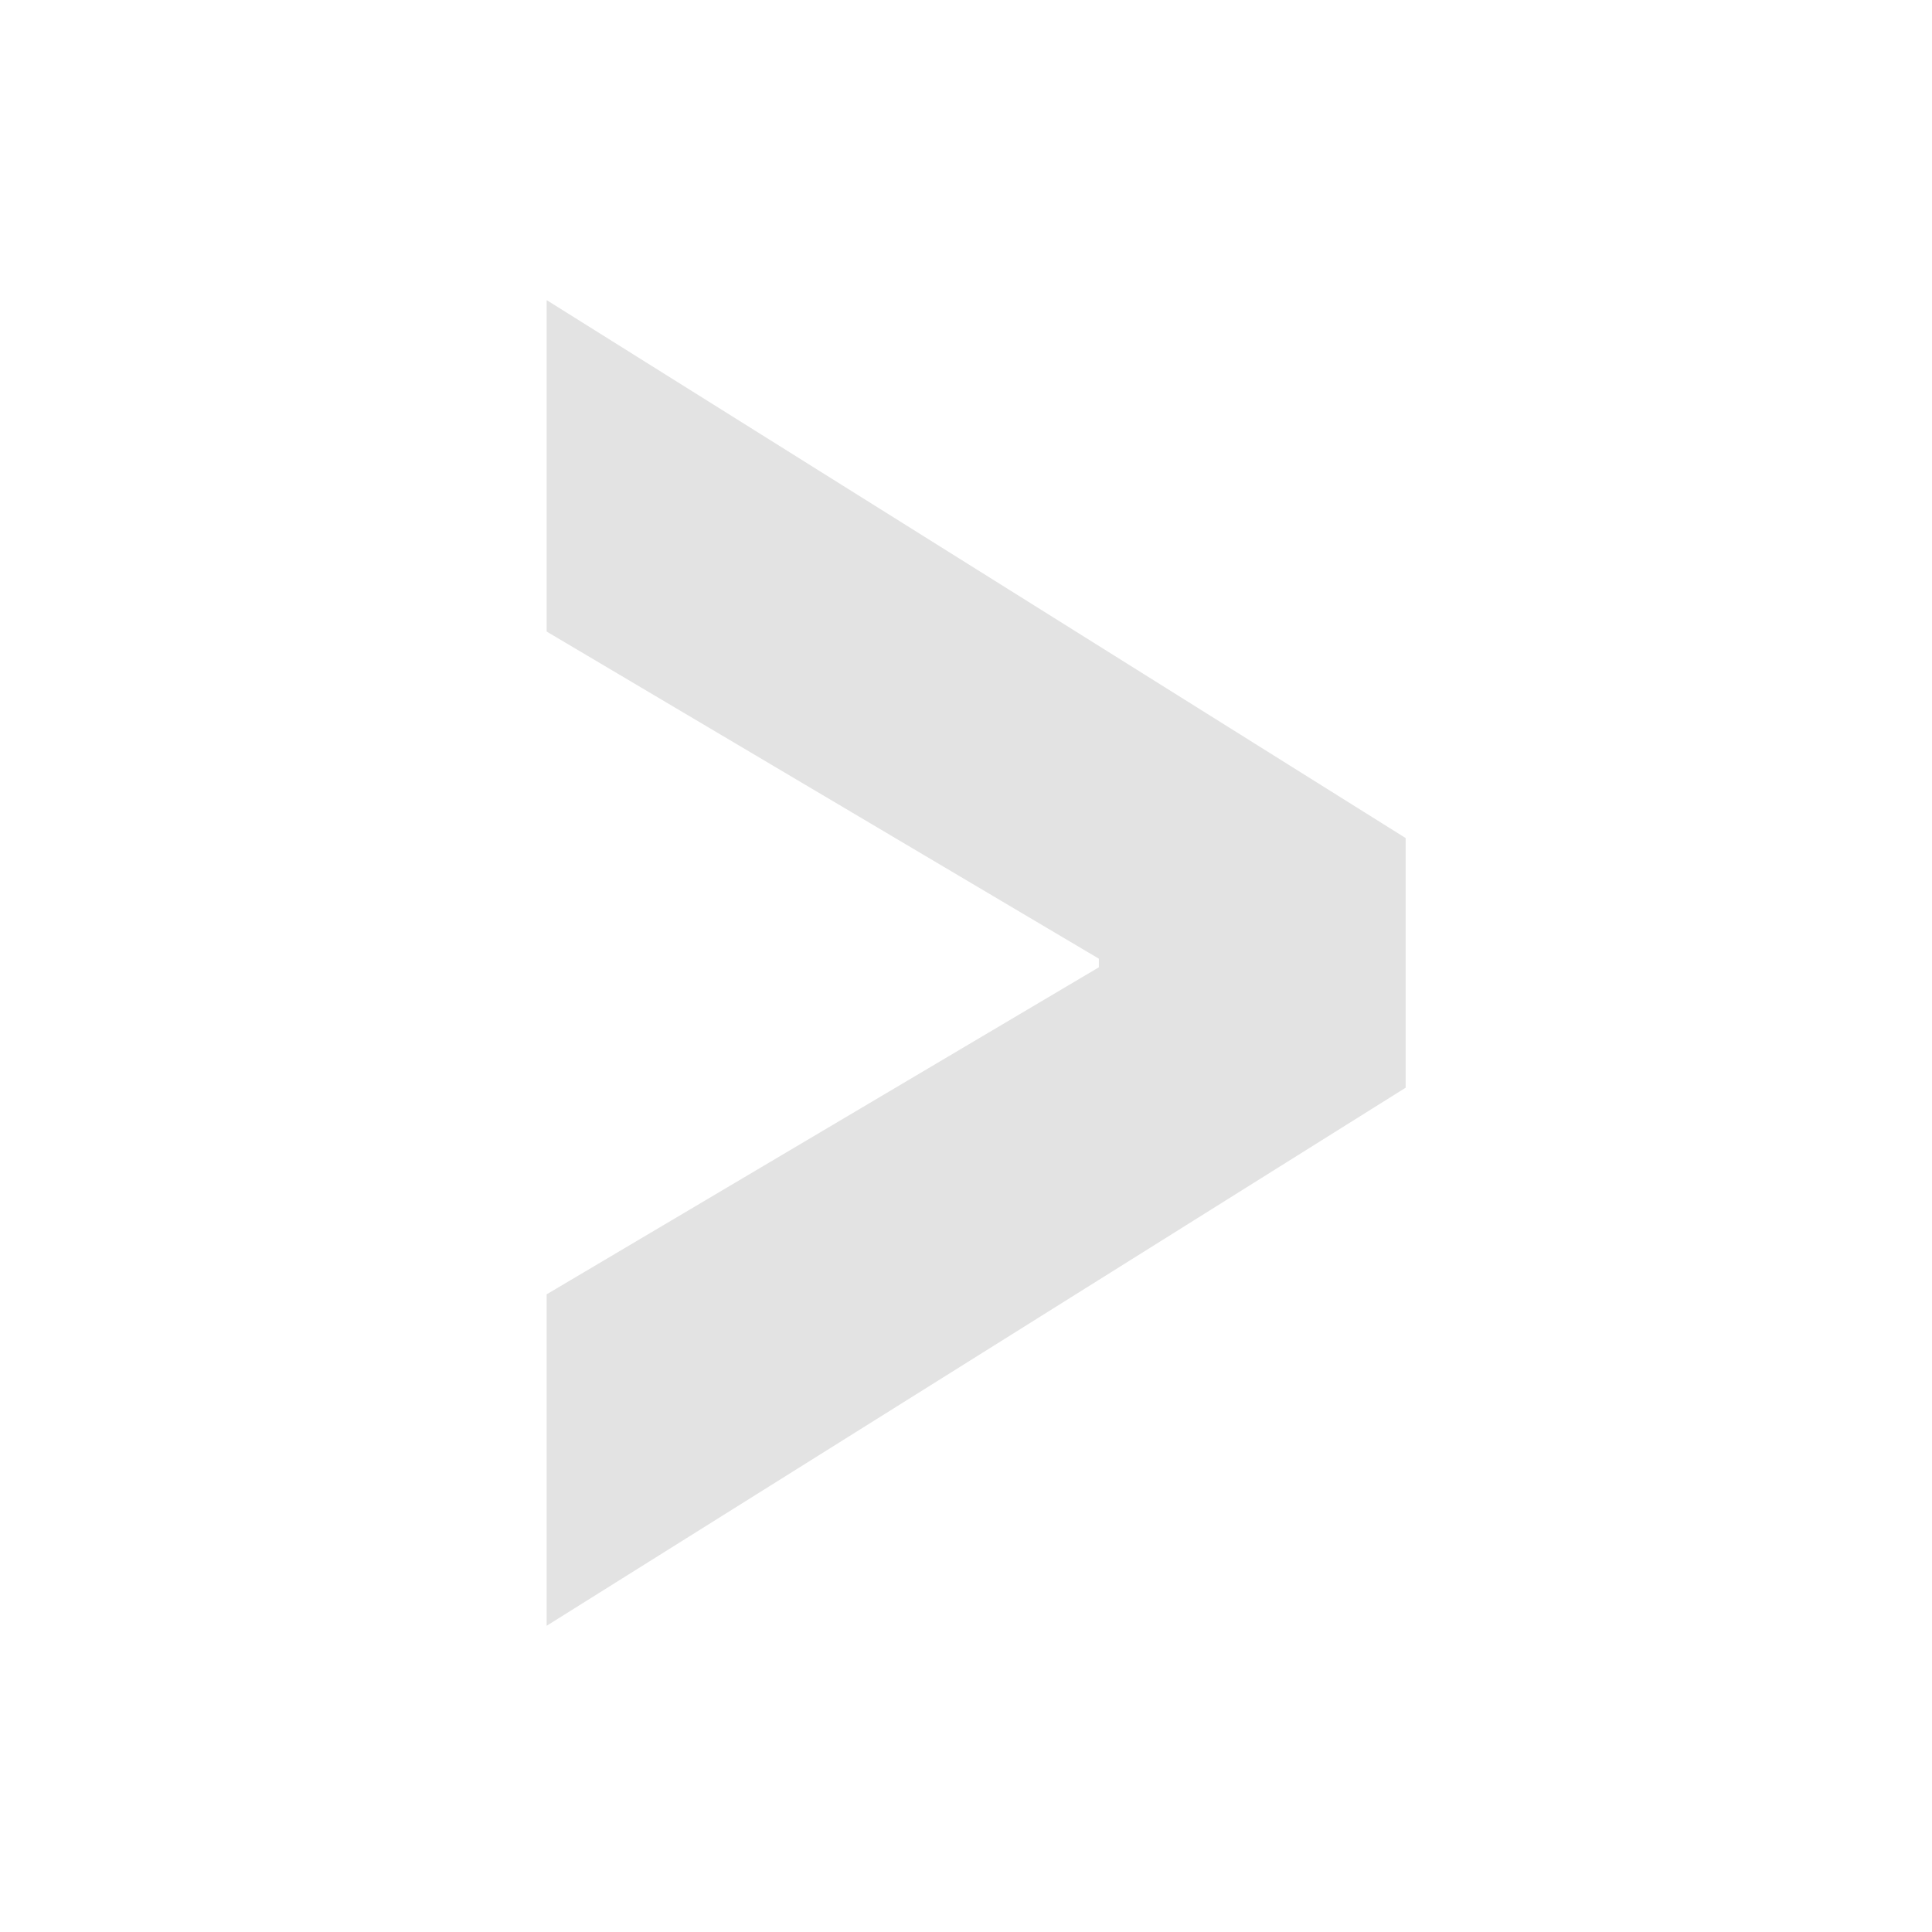
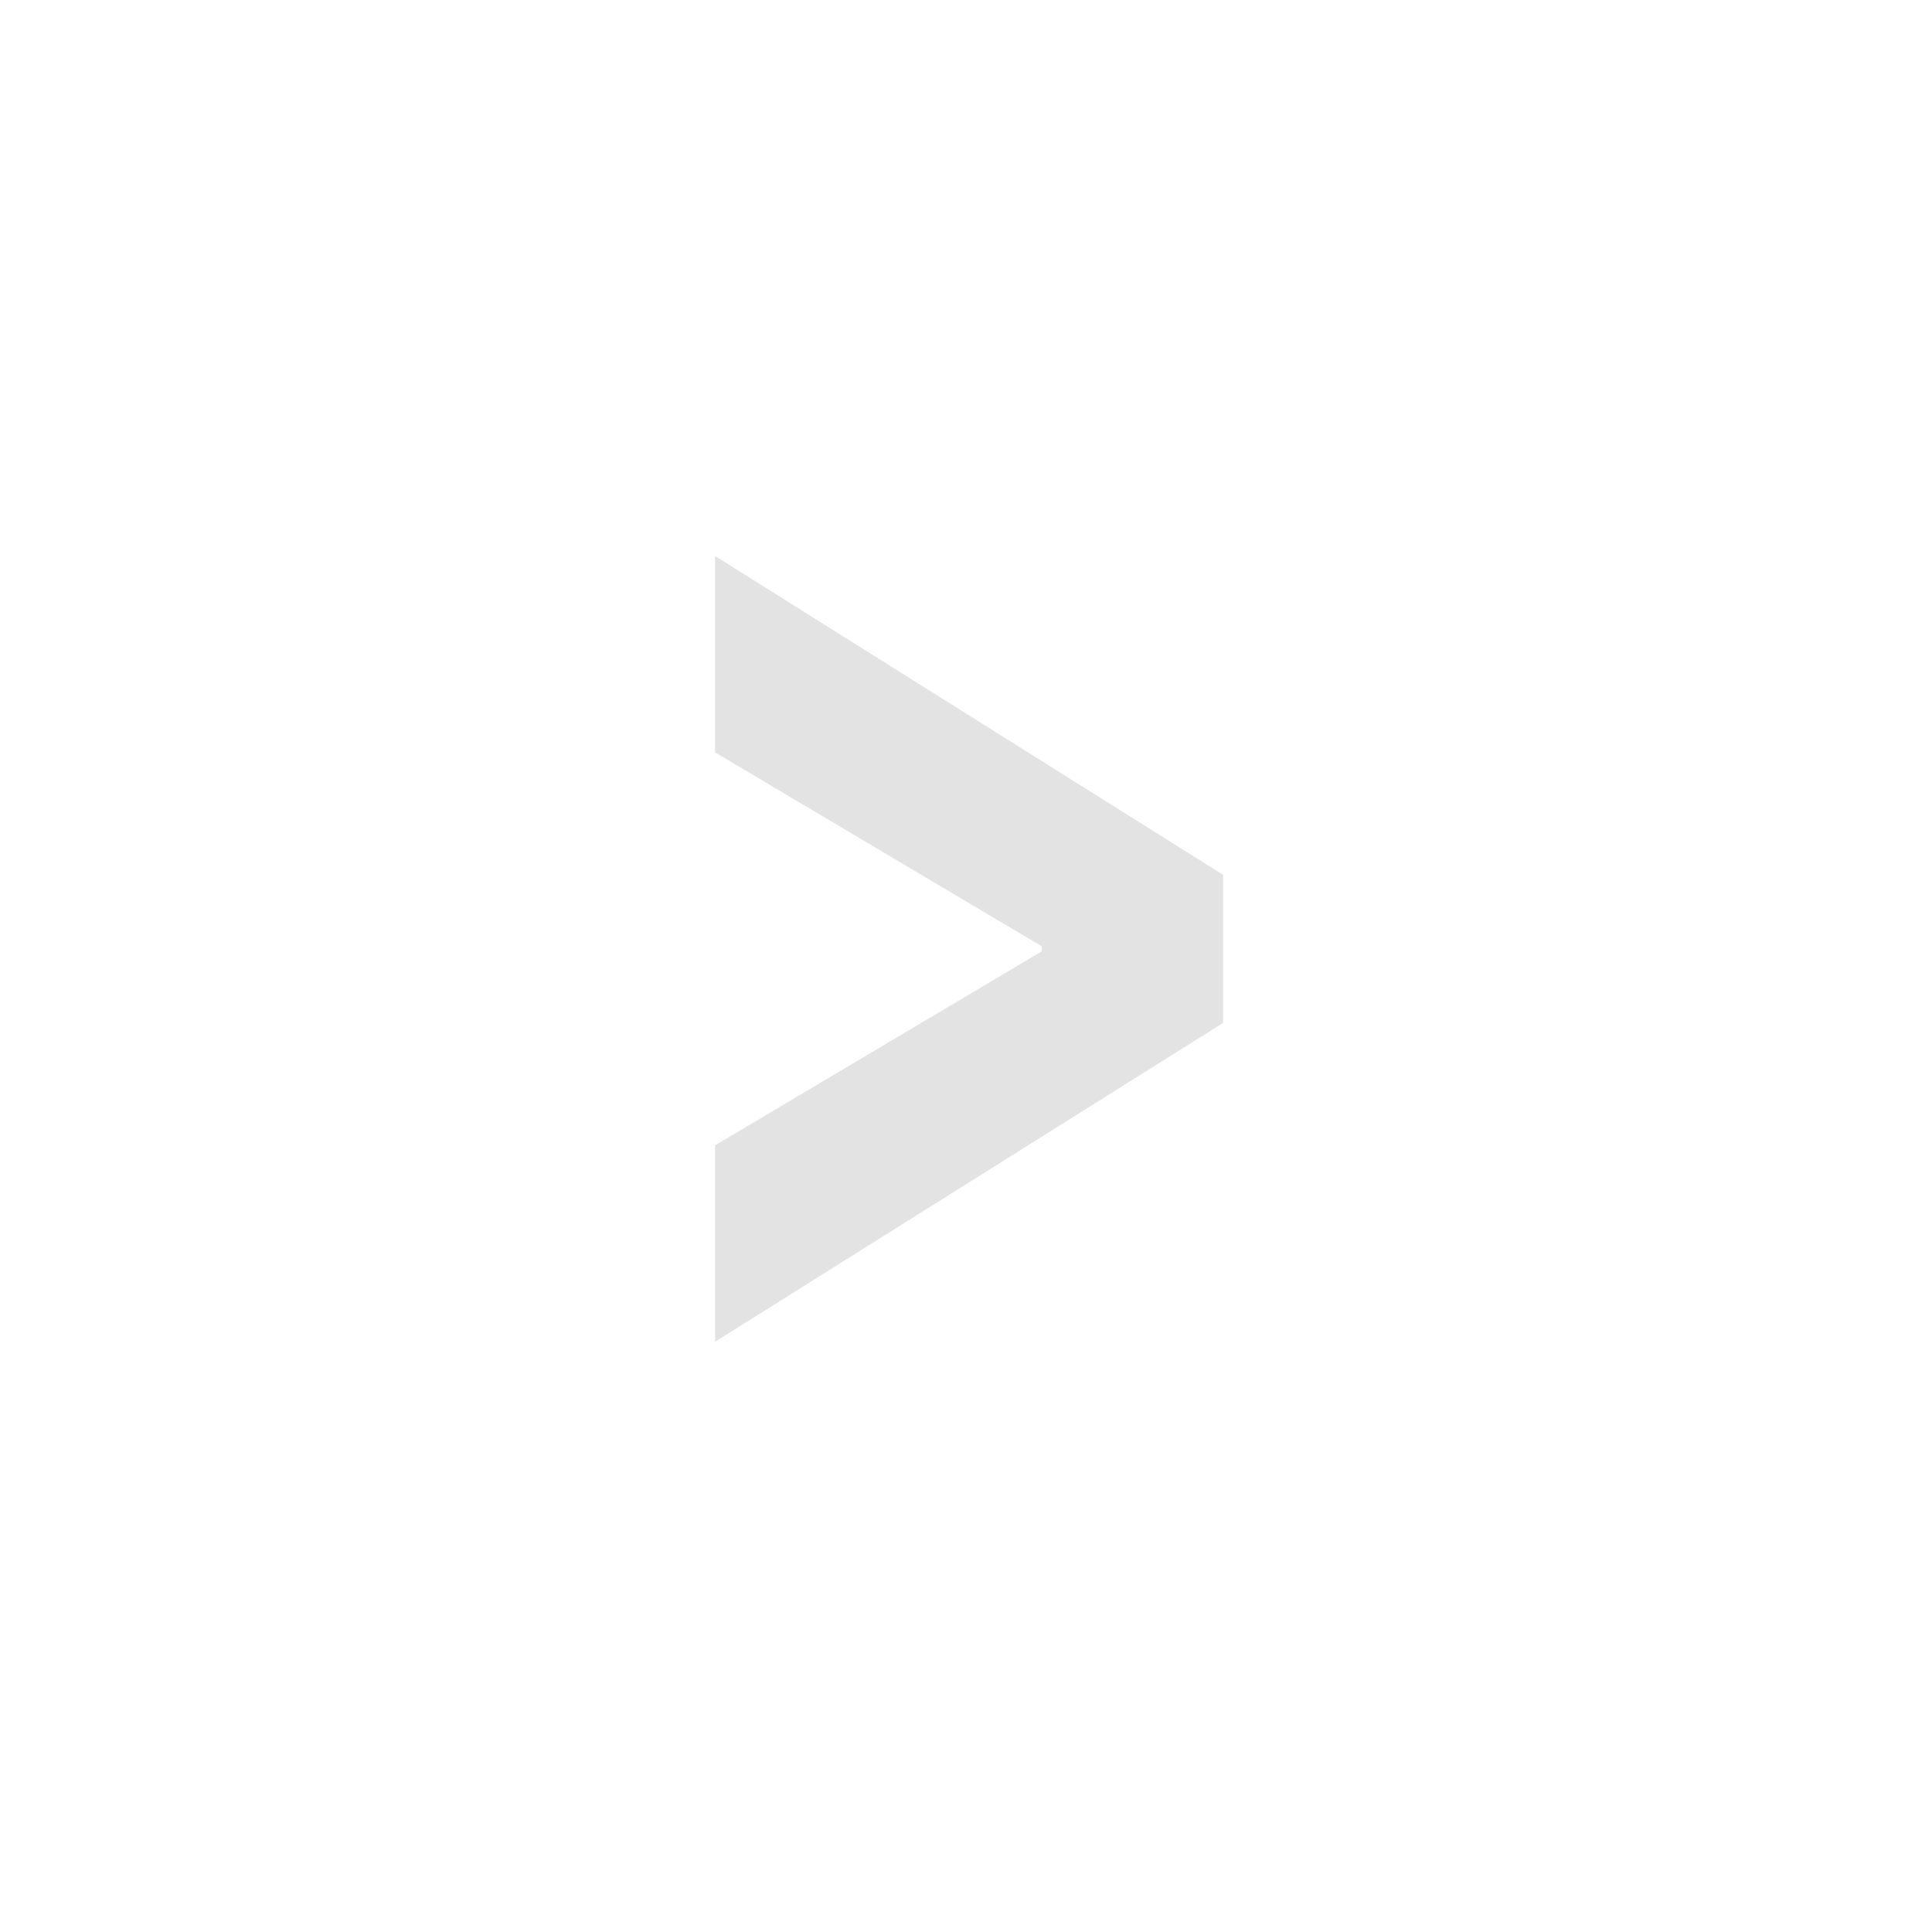
<svg xmlns="http://www.w3.org/2000/svg" width="18" height="18" viewBox="0 0 18 18" version="1.1" id="svg1">
  <defs id="defs1" />
  <g id="layer1">
-     <path style="font-weight:900;font-size:16.902px;font-family:'Source Code Pro';-inkscape-font-specification:'Source Code Pro Heavy';fill:#e3e3e3;stroke-width:0.421;stroke-opacity:0.369" d="M 5.093,15.147 V 12.059 L 10.238,9.012 V 8.932 L 5.093,5.884 V 2.796 l 8.003,5.012 v 2.326 z" id="text1" aria-label="&gt;" />
+     <path style="font-weight:900;font-size:16.902px;font-family:'Source Code Pro';-inkscape-font-specification:'Source Code Pro Heavy';fill:#e3e3e3;stroke-width:0.25;stroke-opacity:0.369" d="M 6.662,12.501 V 10.671 L 9.705,8.864 v -0.048 L 6.662,7.01 V 5.18 l 4.734,2.971 v 1.379 z" id="text1" aria-label="&gt;" />
  </g>
</svg>
